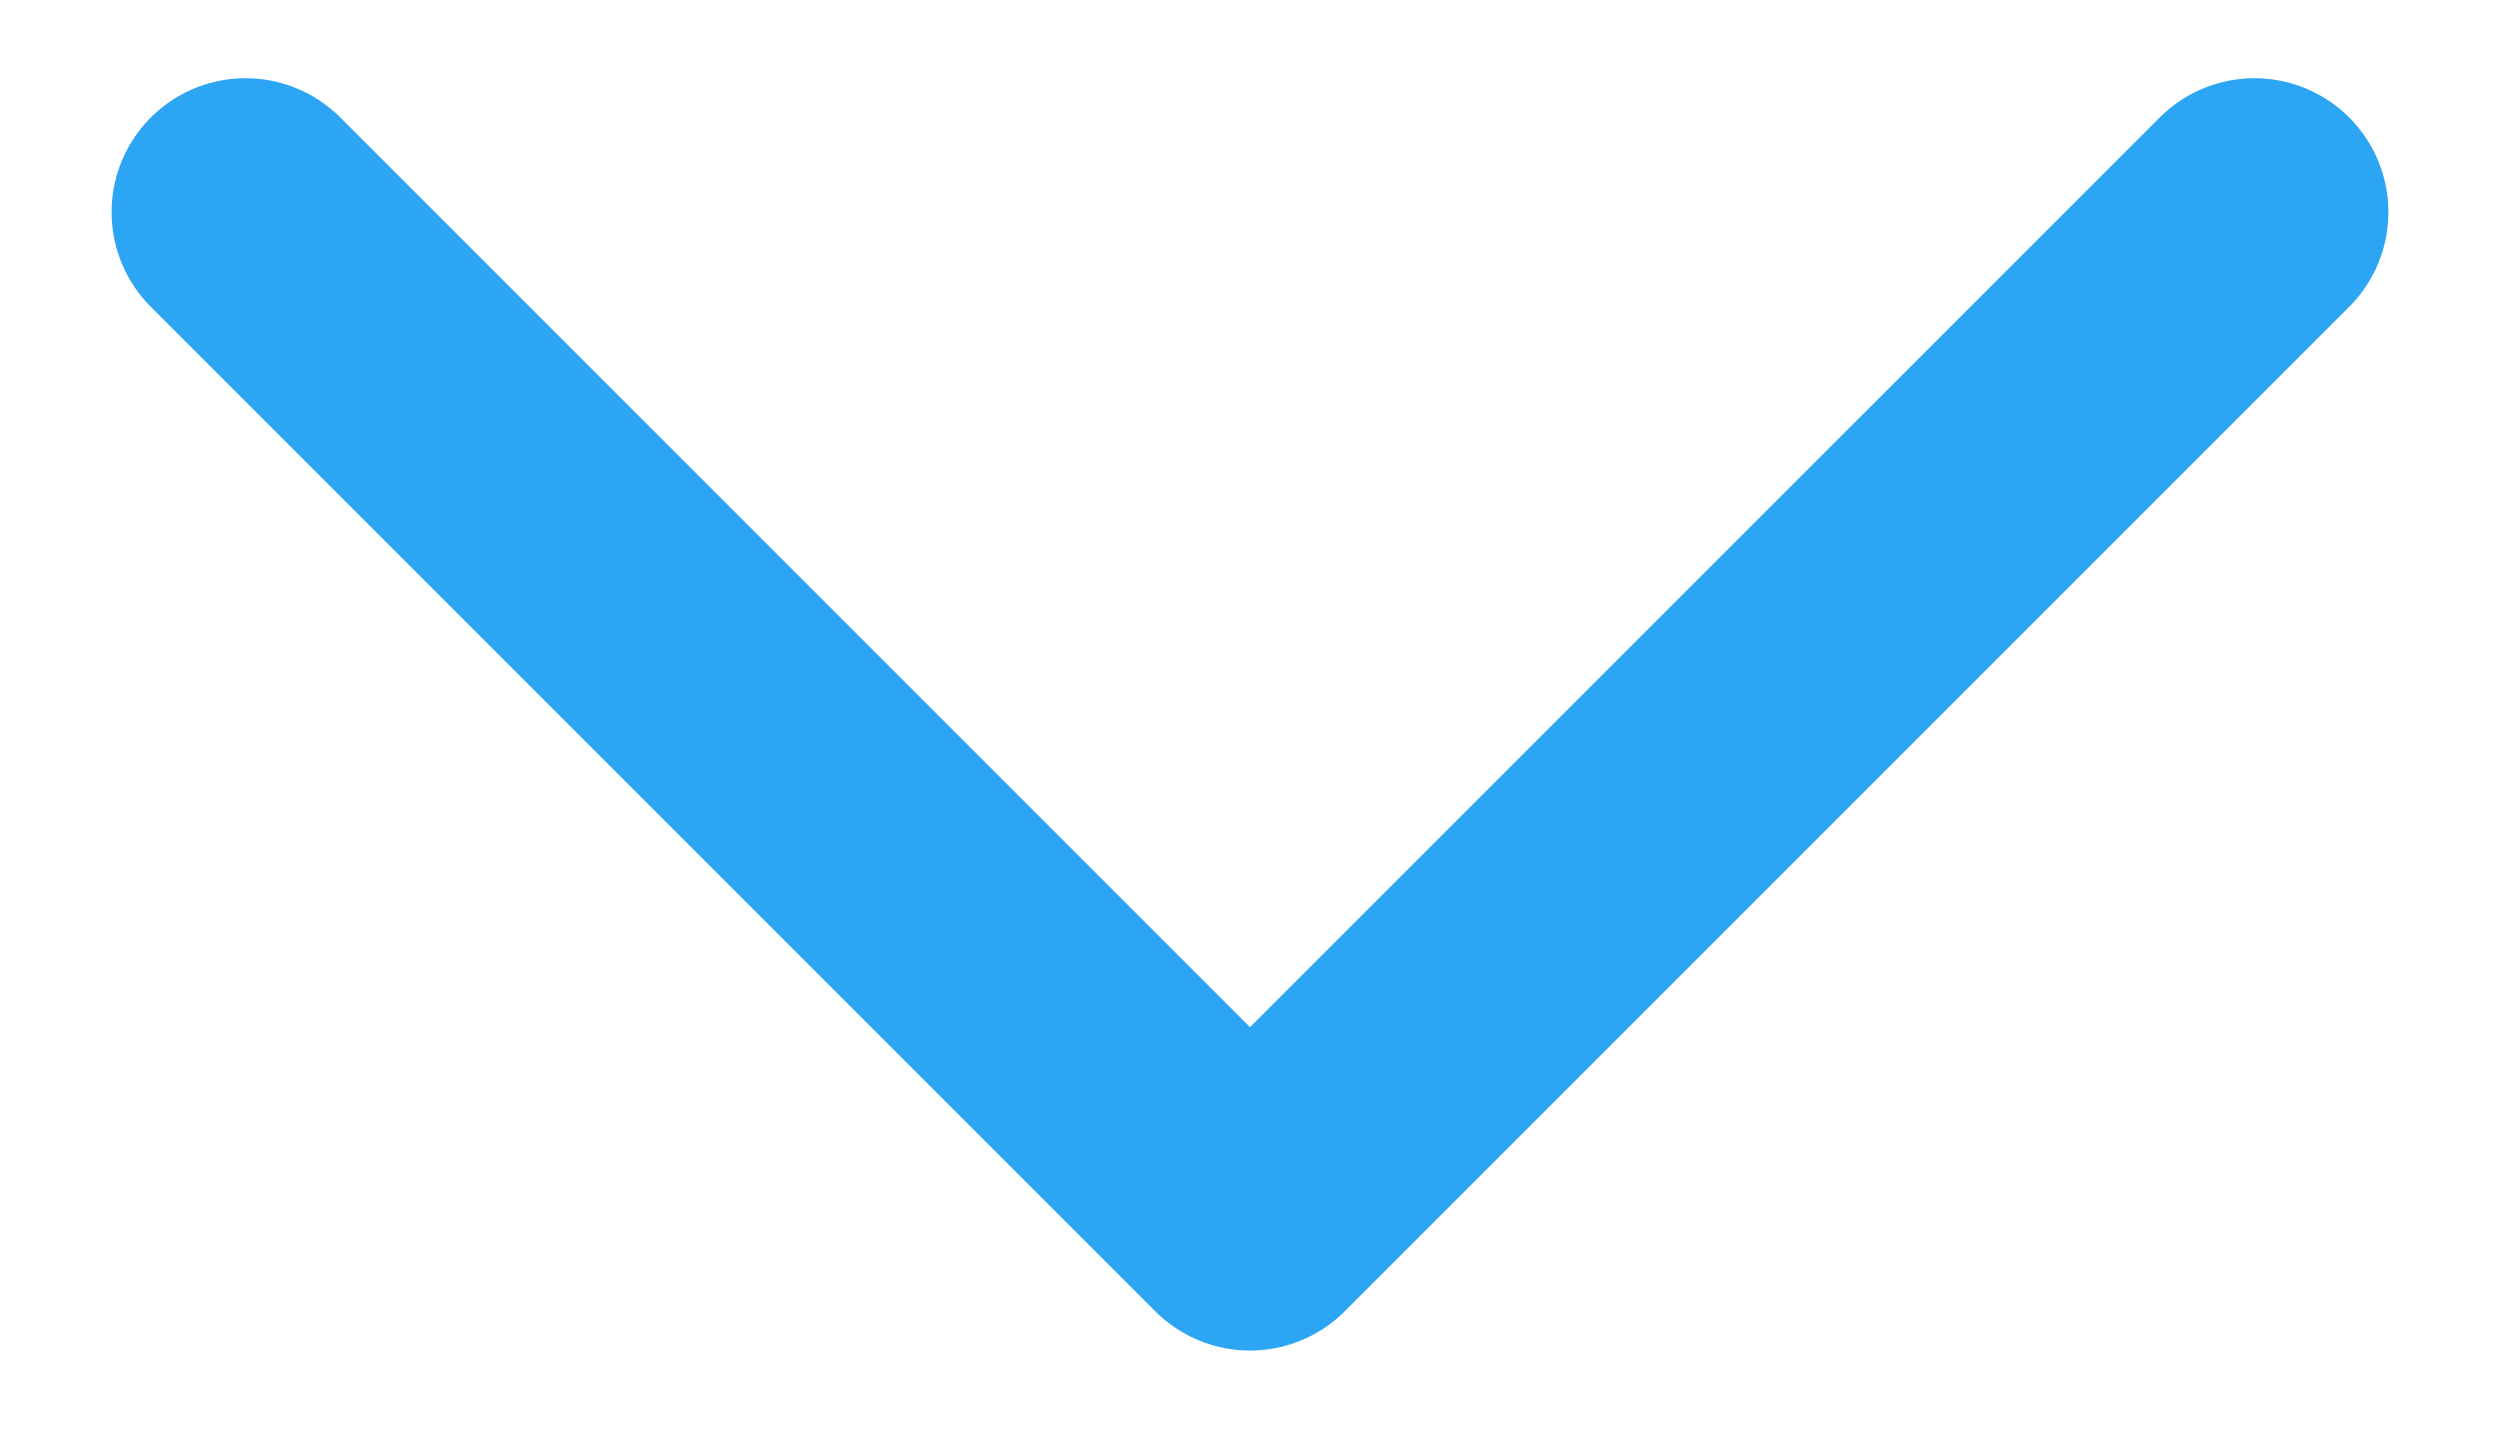
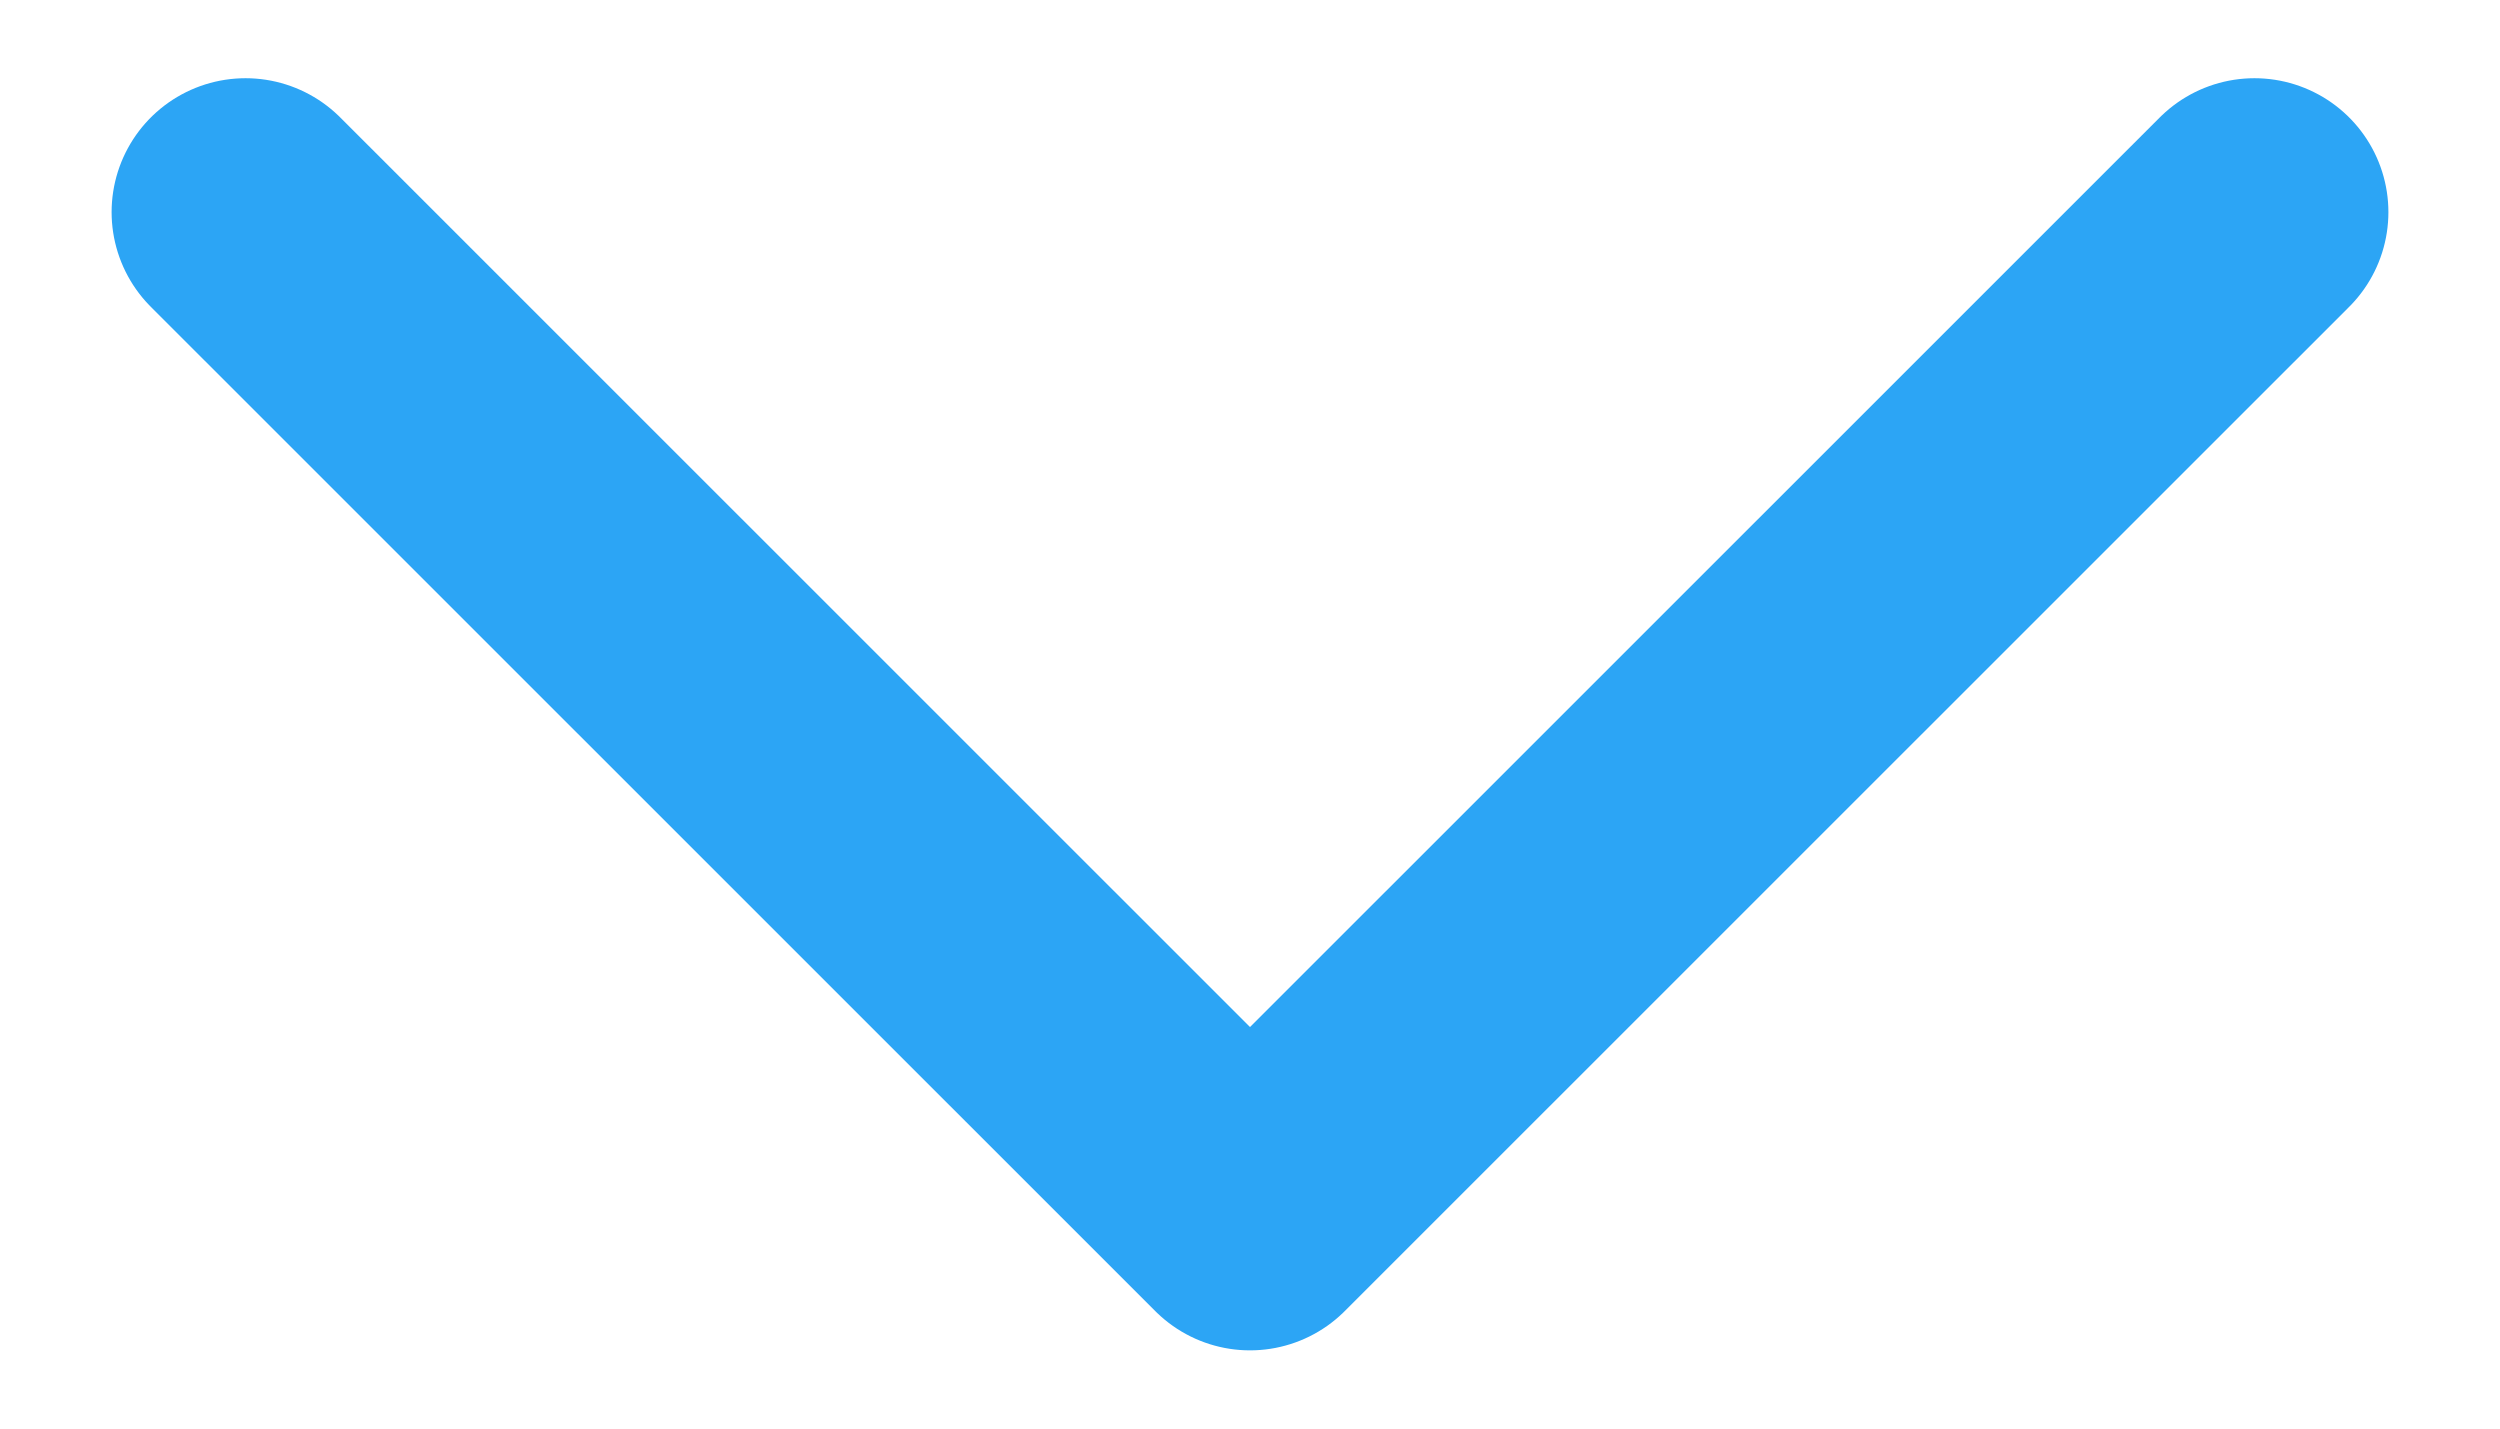
- <svg xmlns="http://www.w3.org/2000/svg" width="14" height="8" fill="none">
-   <path d="M1.375 1.188L7 6.813l5.625-5.625" stroke="#2CA5F5" stroke-width="1.5" stroke-linecap="round" stroke-linejoin="round" />
+ <svg xmlns="http://www.w3.org/2000/svg" width="14" height="8" viewBox="0 0 14 8" fill="none">
+   <path d="M1.375 1.188L7 6.812L12.625 1.188" stroke="#2CA5F5" stroke-width="1.5" stroke-linecap="round" stroke-linejoin="round" />
</svg>
